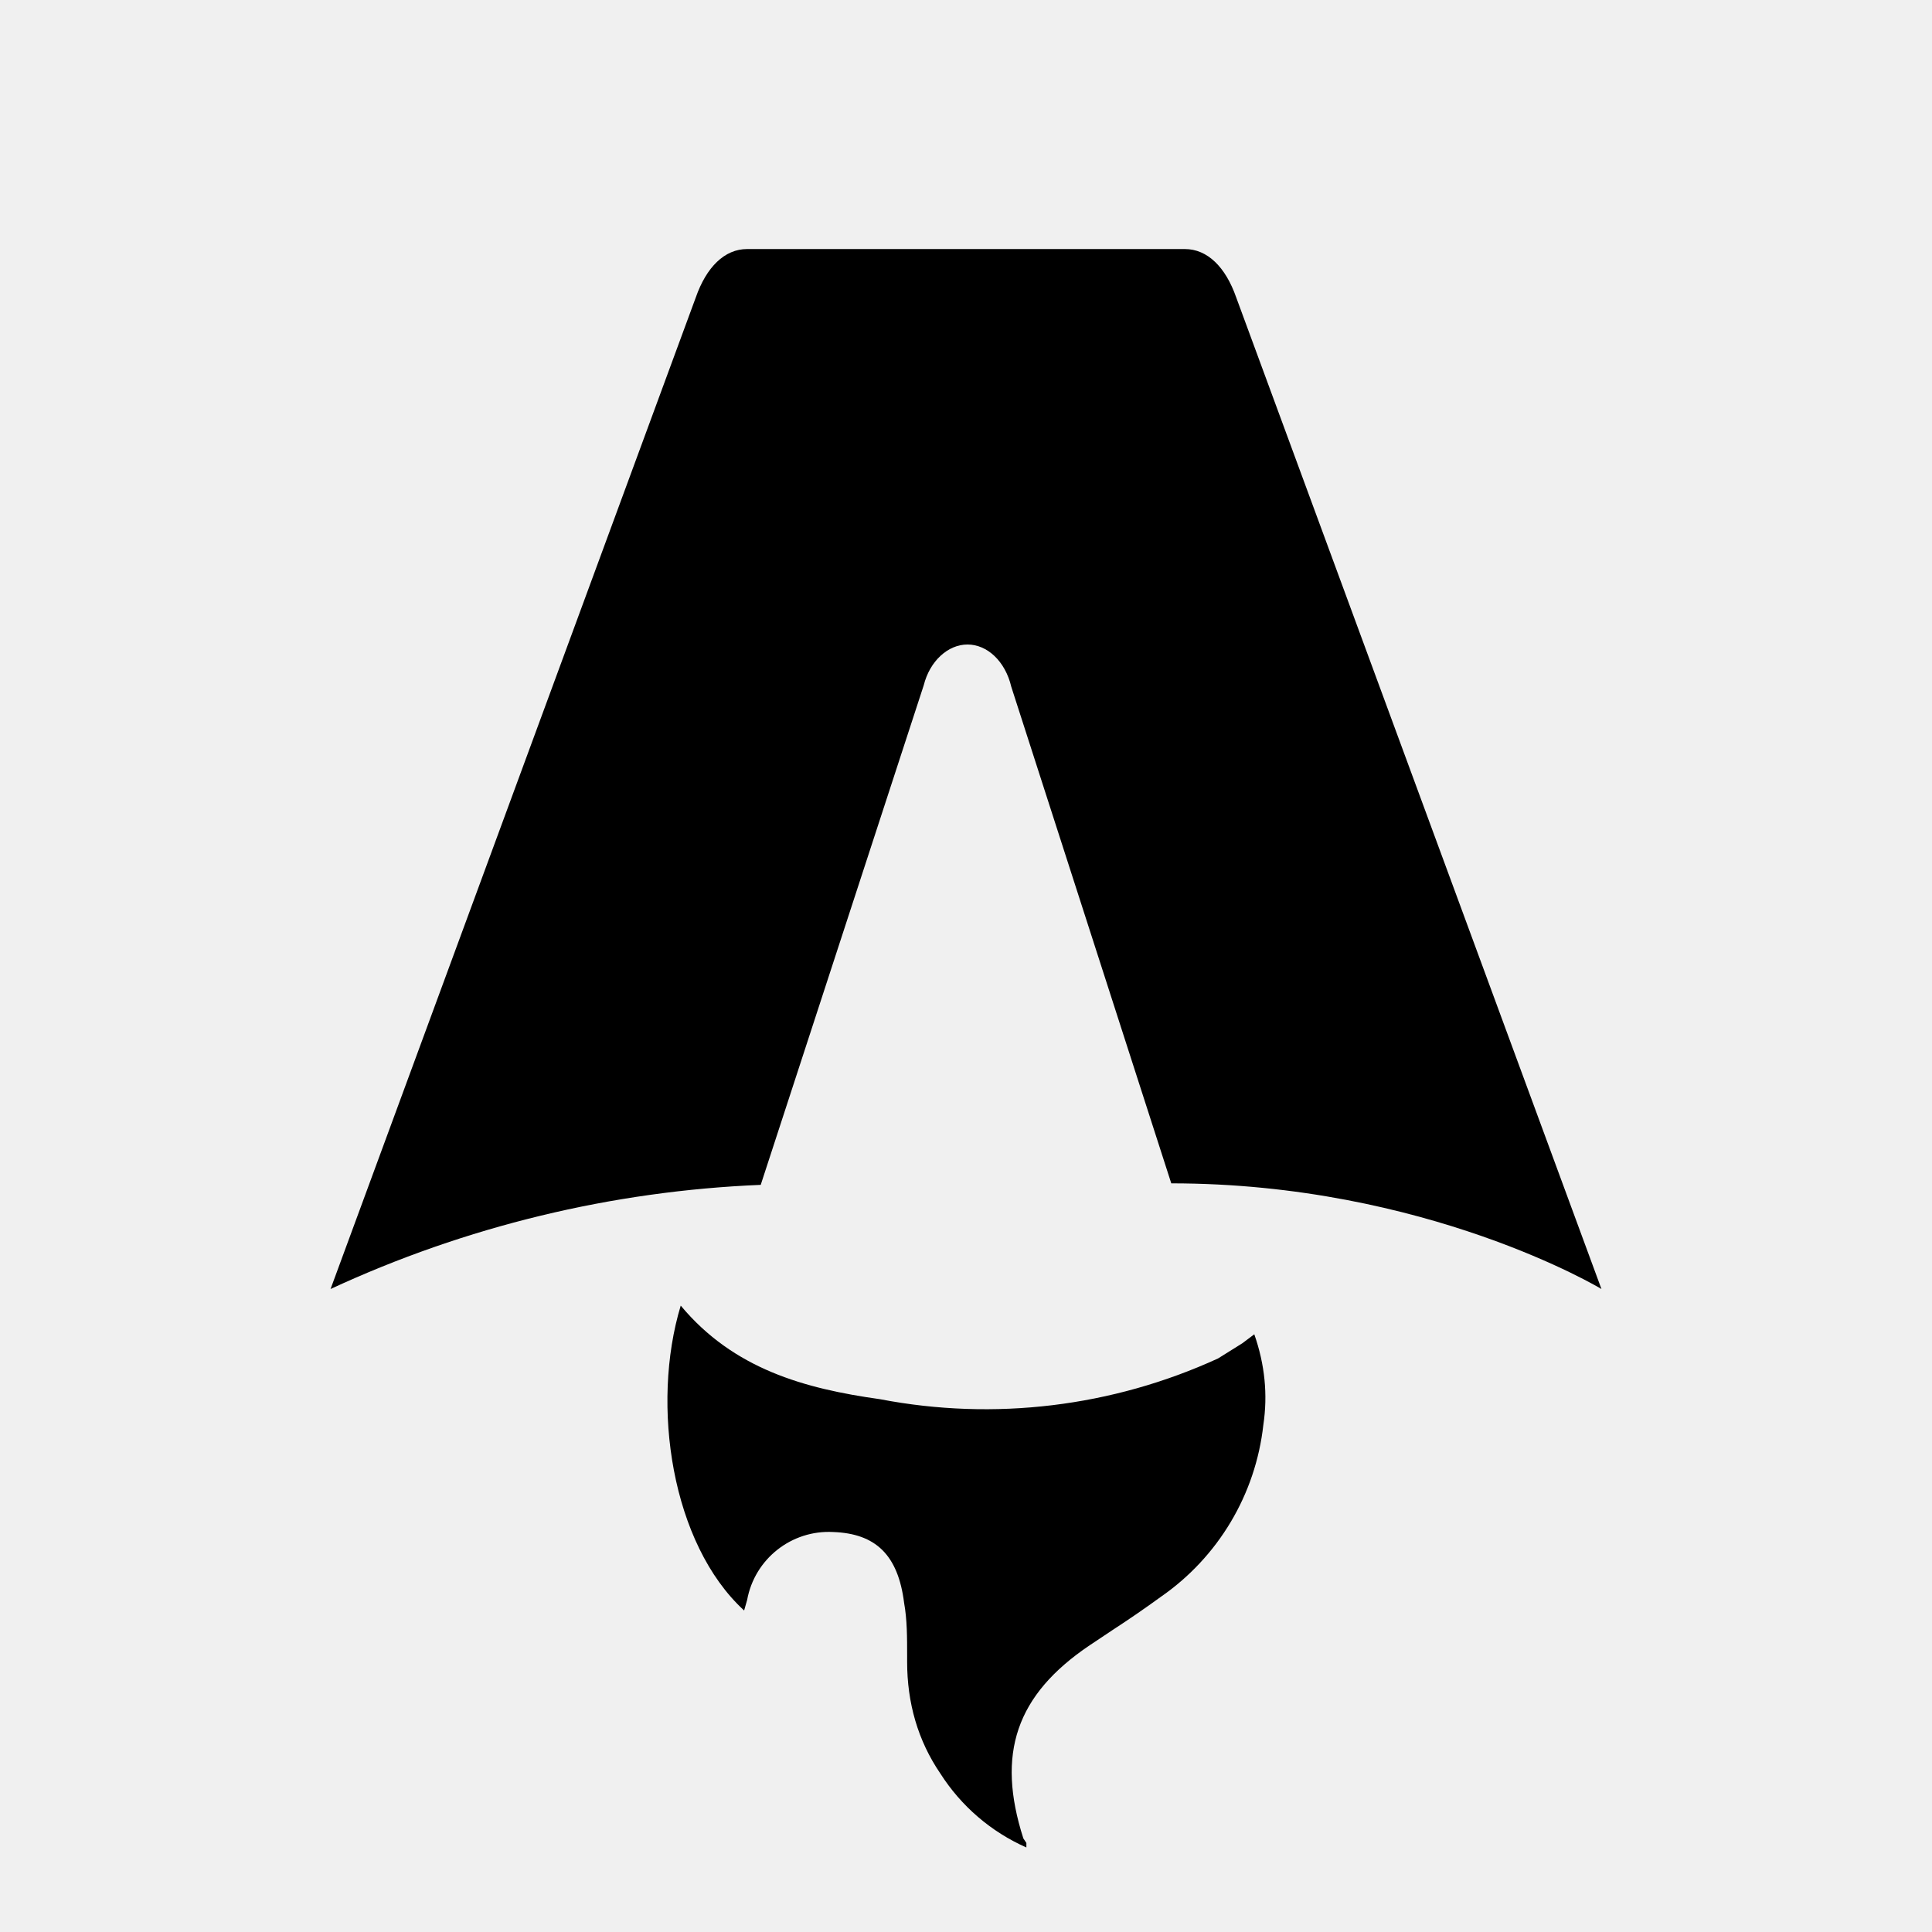
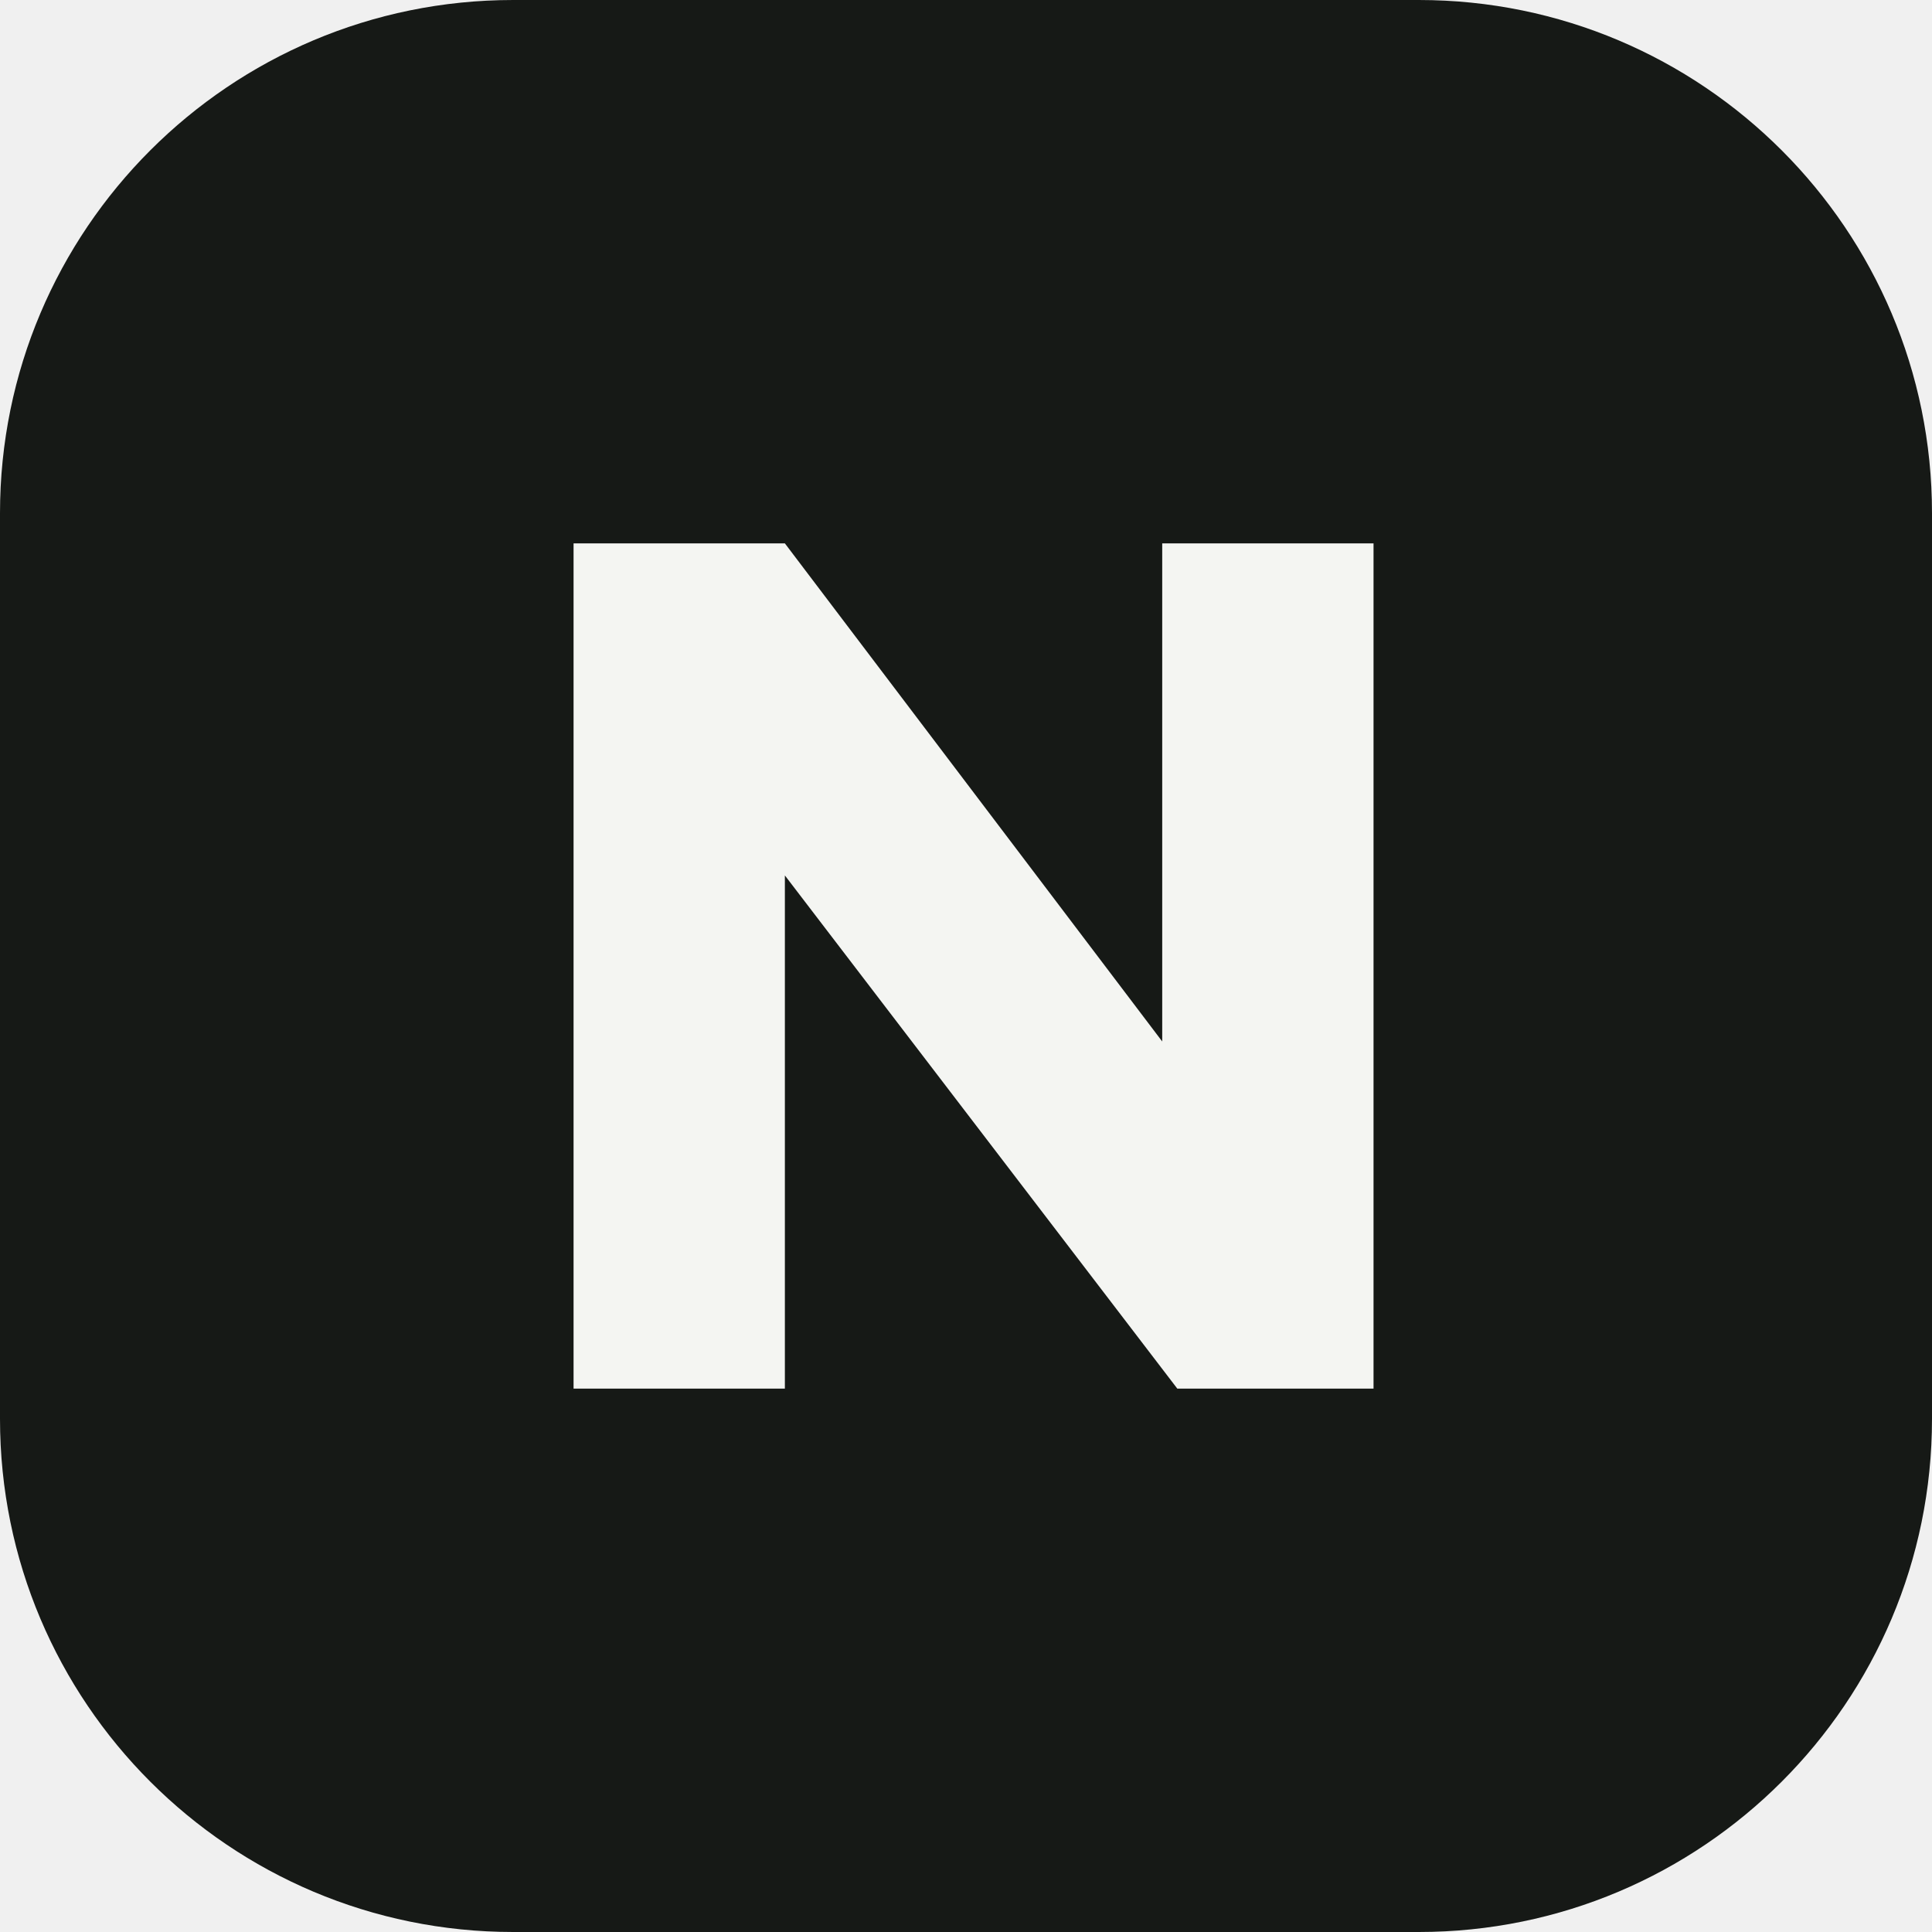
- <svg xmlns="http://www.w3.org/2000/svg" fill="none" viewBox="0 0 128 128">
-   <path d="M50.4 78.5a75.1 75.1 0 0 0-28.5 6.9l24.2-65.7c.7-2 1.9-3.2 3.4-3.2h29c1.5 0 2.7 1.2 3.4 3.2l24.2 65.7s-11.6-7-28.5-7L67 45.5c-.4-1.7-1.6-2.8-2.9-2.8-1.3 0-2.5 1.1-2.9 2.7L50.4 78.5Zm-1.1 28.2Zm-4.2-20.2c-2 6.6-.6 15.8 4.2 20.2a17.5 17.5 0 0 1 .2-.7 5.5 5.5 0 0 1 5.7-4.5c2.8.1 4.3 1.5 4.7 4.7.2 1.1.2 2.3.2 3.5v.4c0 2.7.7 5.2 2.2 7.4a13 13 0 0 0 5.7 4.9v-.3l-.2-.3c-1.8-5.6-.5-9.5 4.4-12.8l1.5-1a73 73 0 0 0 3.2-2.2 16 16 0 0 0 6.8-11.4c.3-2 .1-4-.6-6l-.8.6-1.6 1a37 37 0 0 1-22.4 2.7c-5-.7-9.7-2-13.2-6.2Z" />
-   <style>
-         path { fill: #000; }
-         @media (prefers-color-scheme: dark) {
-             path { fill: #FFF; }
-         }
-     </style>
+ <svg xmlns="http://www.w3.org/2000/svg" viewBox="0 0 128 128">
+   <rect width="128" height="128" rx="34" fill="#161916" />
+   <path d="M38 92V36h14l25 33V36h14v56H78L52 58v34H38Z" fill="#f4f5f2" />
</svg>
